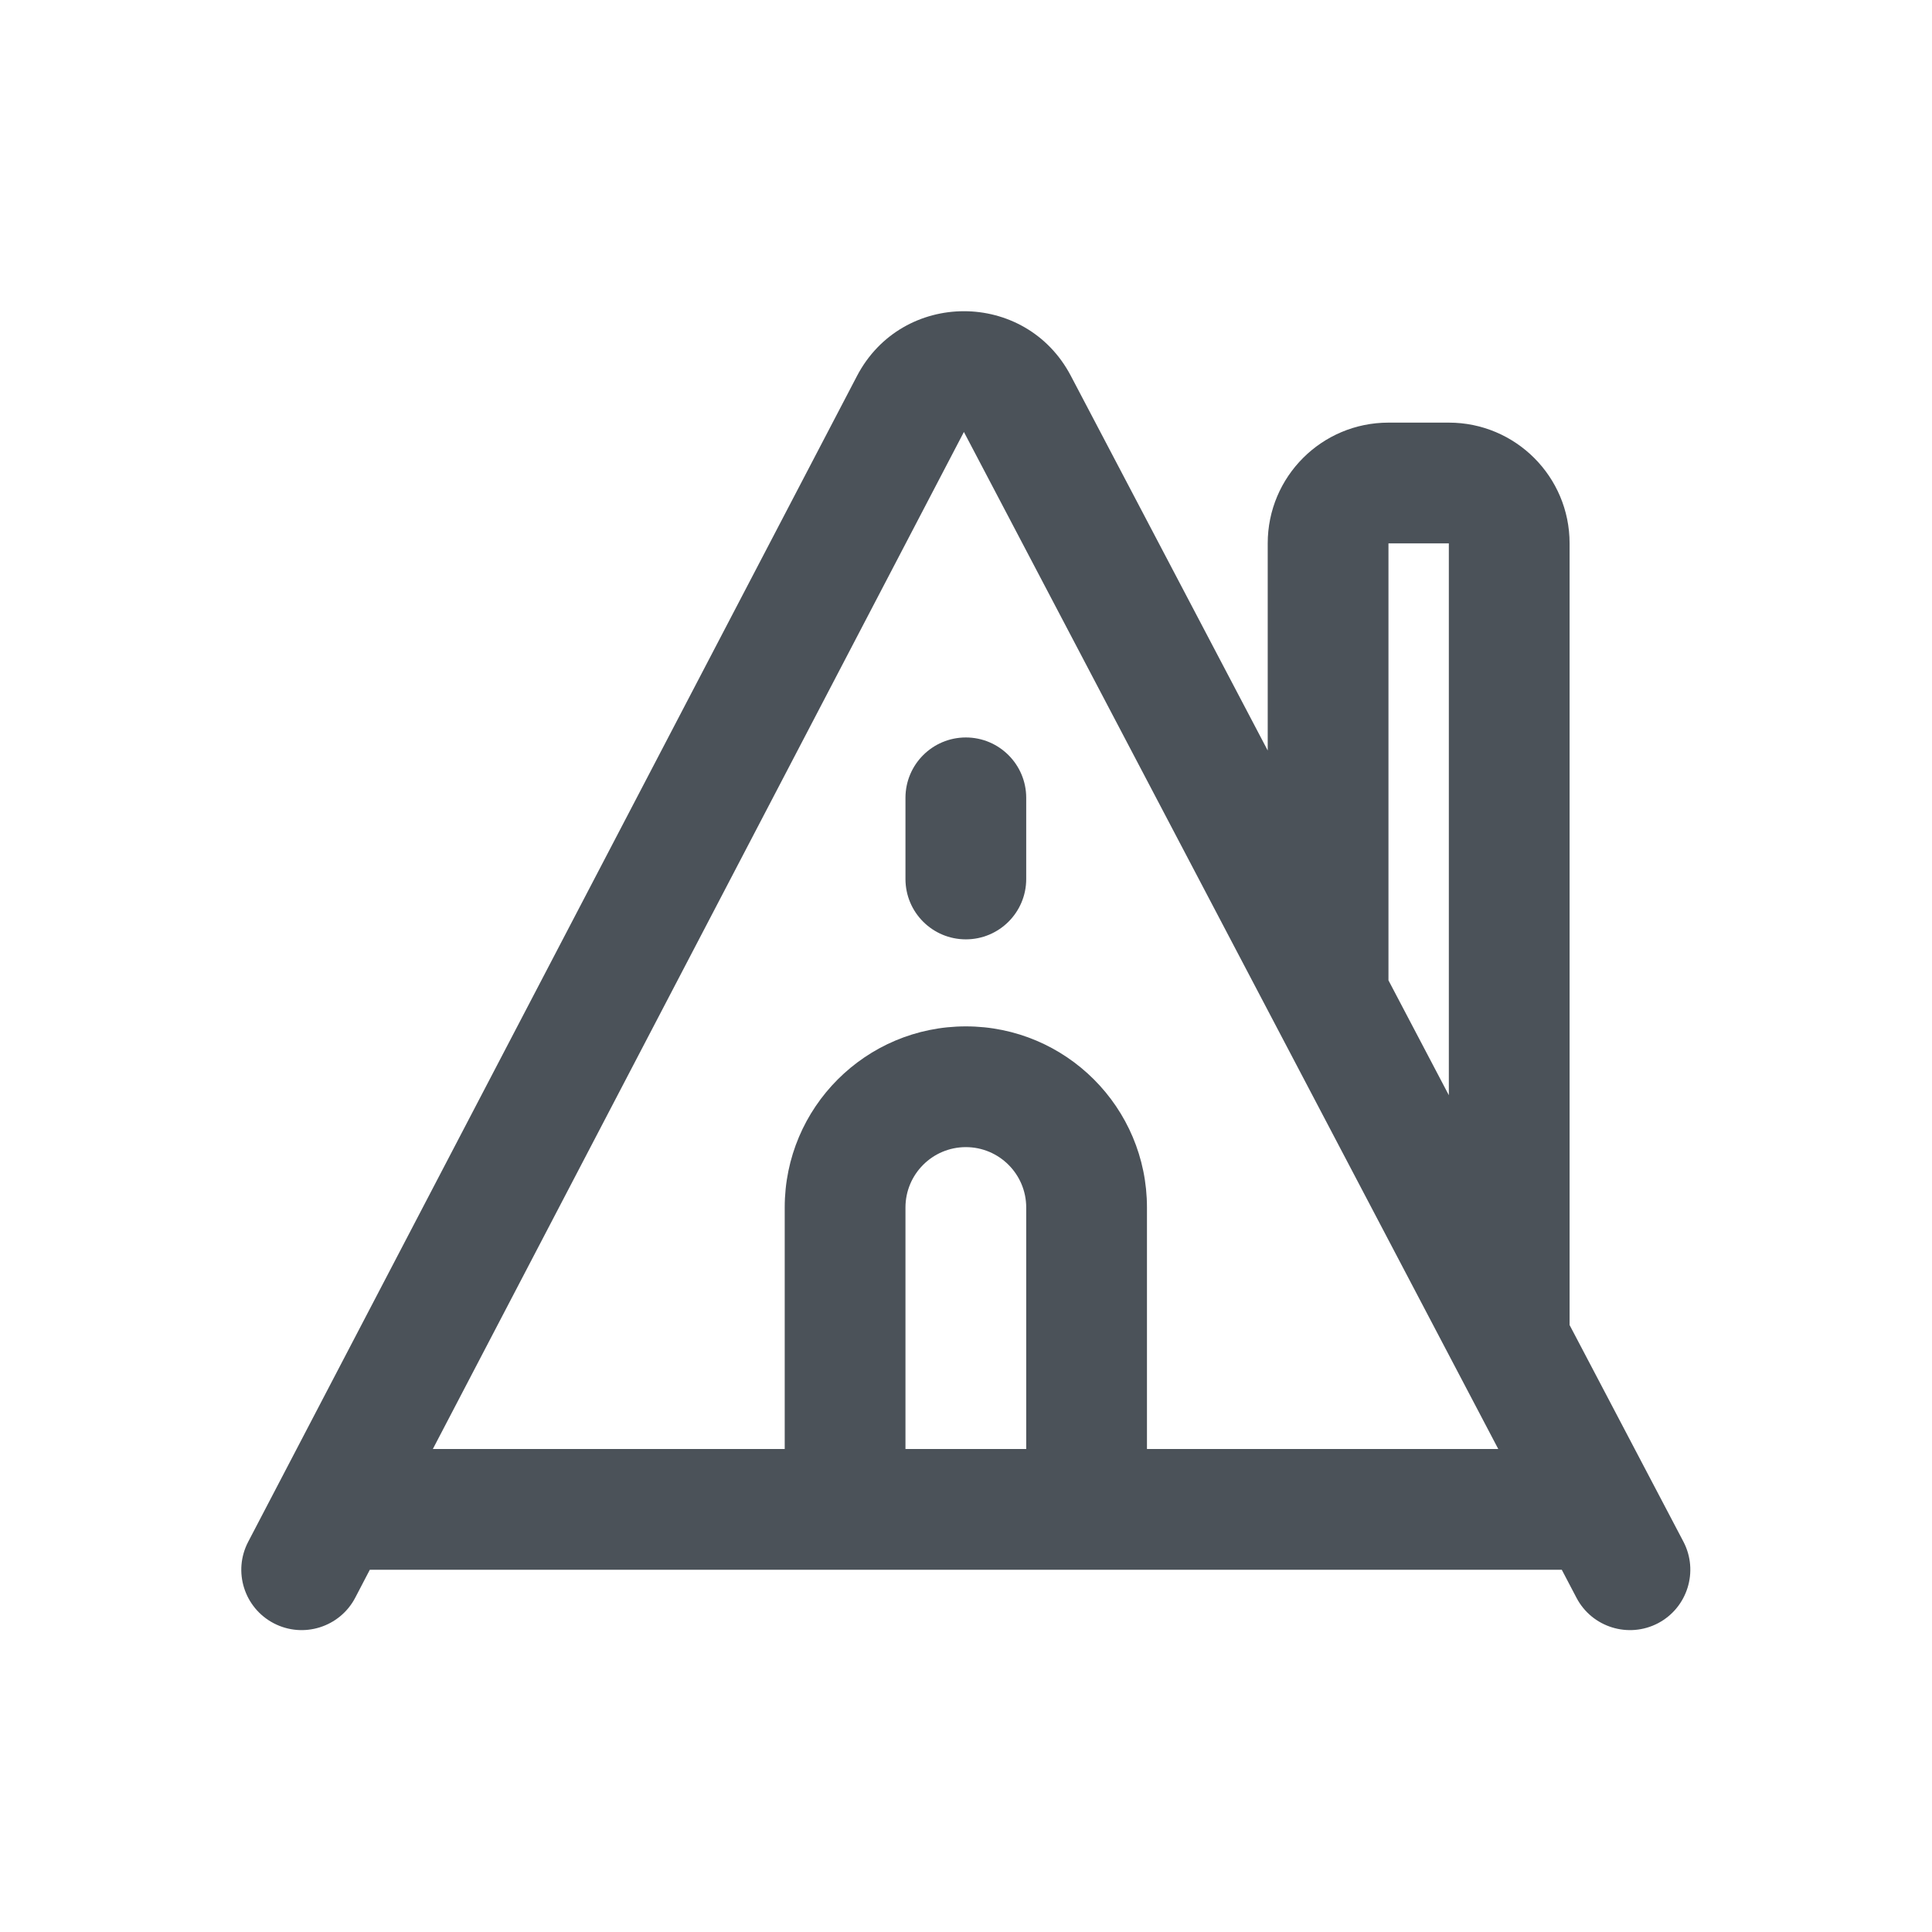
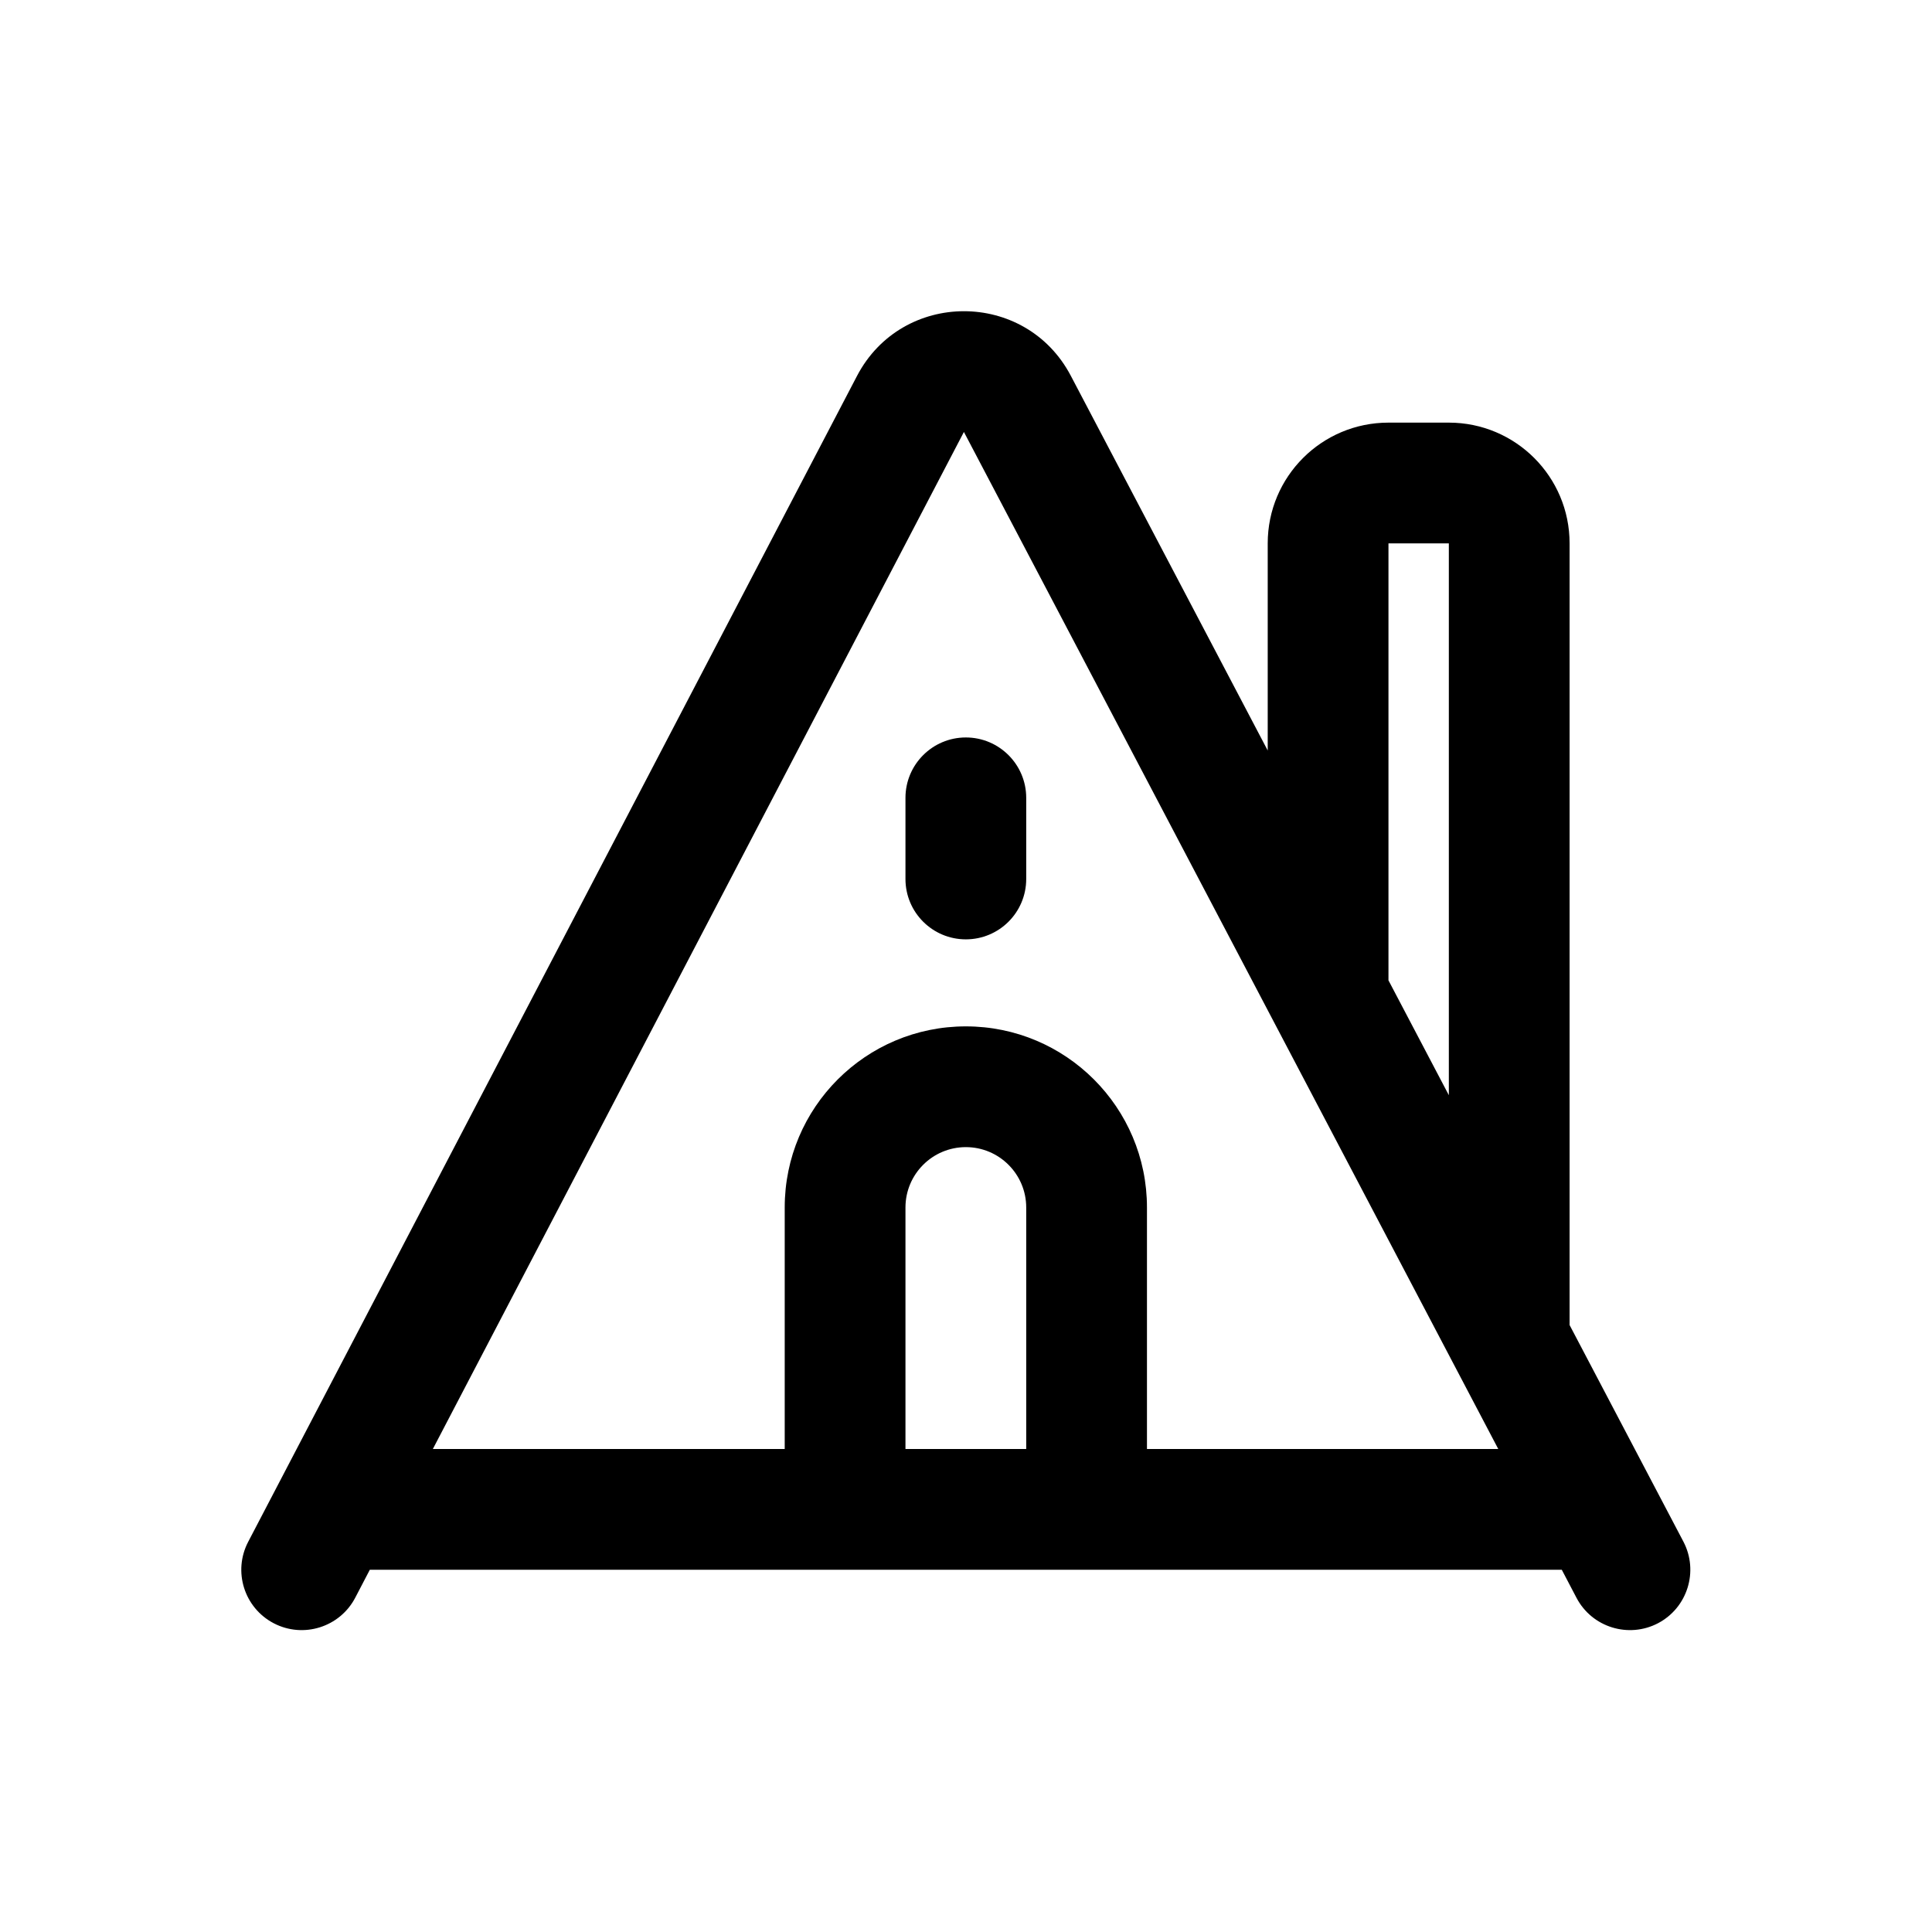
<svg xmlns="http://www.w3.org/2000/svg" viewBox="0 0 24 24" width="36" height="36" fill="currentColor" class="block mx-auto mb-1" data-v-ab7fff4c="">
-   <path d="M12.748 9.911C12.748 9.497 12.412 9.161 11.998 9.161C11.584 9.161 11.248 9.497 11.248 9.911V10.919C11.248 11.334 11.584 11.669 11.998 11.669C12.412 11.669 12.748 11.334 12.748 10.919V9.911Z" fill="#4B5259" />
-   <path d="M10.645 4.672C11.205 3.599 12.739 3.597 13.302 4.668L15.748 9.323V6.75C15.748 5.921 16.419 5.25 17.248 5.25H17.998C18.826 5.25 19.498 5.921 19.498 6.75V16.46L20.912 19.151C21.104 19.518 20.963 19.971 20.597 20.164C20.23 20.356 19.776 20.215 19.584 19.849L19.401 19.5H4.594L4.413 19.847C4.221 20.214 3.768 20.356 3.401 20.165C3.033 19.973 2.891 19.52 3.083 19.153L10.645 4.672ZM11.974 5.366L18.612 18H14.248V15C14.248 13.757 13.24 12.75 11.998 12.75C10.755 12.75 9.748 13.757 9.748 15V18H5.377L11.974 5.366ZM12.748 15V18H11.248V15C11.248 14.586 11.584 14.25 11.998 14.25C12.412 14.25 12.748 14.586 12.748 15ZM17.998 13.605L17.248 12.178V6.75H17.998V13.605Z" fill-rule="evenodd" fill="#4B5259" />
+   <path d="M12.748 9.911C12.748 9.497 12.412 9.161 11.998 9.161C11.584 9.161 11.248 9.497 11.248 9.911V10.919C11.248 11.334 11.584 11.669 11.998 11.669C12.412 11.669 12.748 11.334 12.748 10.919V9.911Z" />
+   <path d="M10.645 4.672C11.205 3.599 12.739 3.597 13.302 4.668L15.748 9.323V6.75C15.748 5.921 16.419 5.25 17.248 5.25H17.998C18.826 5.25 19.498 5.921 19.498 6.75V16.46L20.912 19.151C21.104 19.518 20.963 19.971 20.597 20.164C20.23 20.356 19.776 20.215 19.584 19.849L19.401 19.5H4.594L4.413 19.847C4.221 20.214 3.768 20.356 3.401 20.165C3.033 19.973 2.891 19.52 3.083 19.153L10.645 4.672ZM11.974 5.366L18.612 18H14.248V15C14.248 13.757 13.24 12.75 11.998 12.75C10.755 12.75 9.748 13.757 9.748 15V18H5.377L11.974 5.366ZM12.748 15V18H11.248V15C11.248 14.586 11.584 14.25 11.998 14.25C12.412 14.25 12.748 14.586 12.748 15ZM17.998 13.605L17.248 12.178V6.75H17.998V13.605Z" fill-rule="evenodd" />
</svg>
